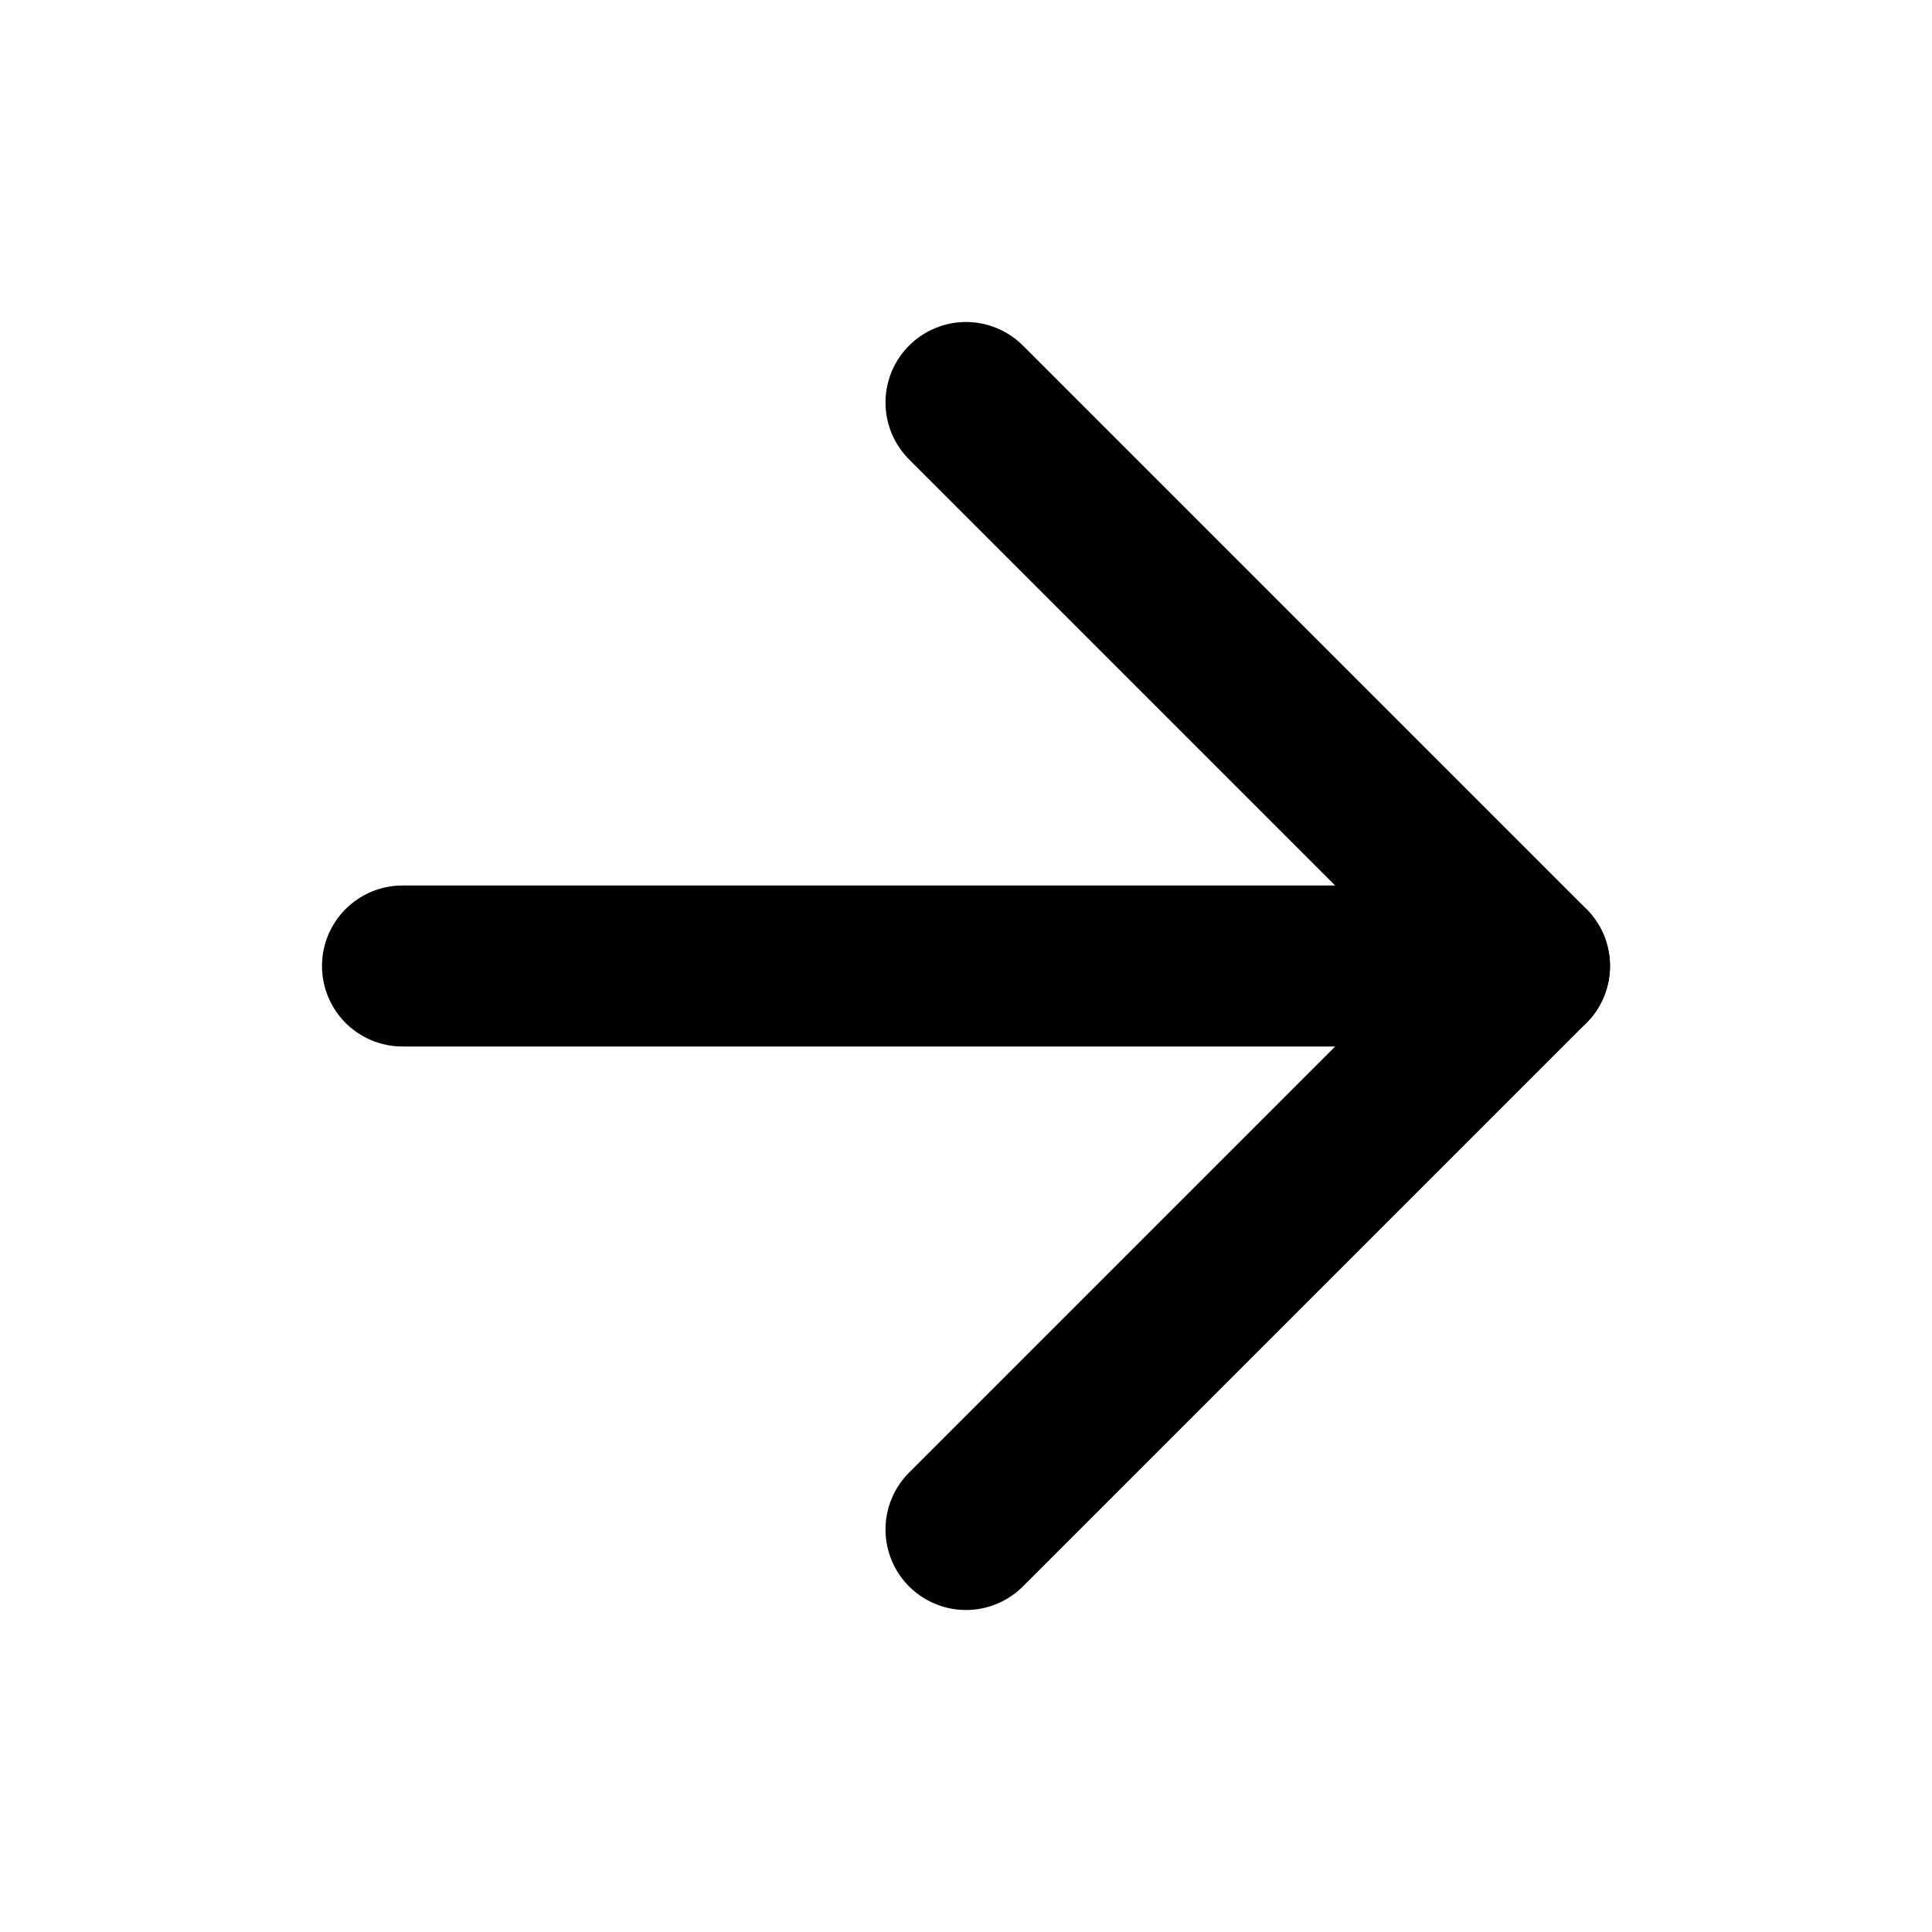
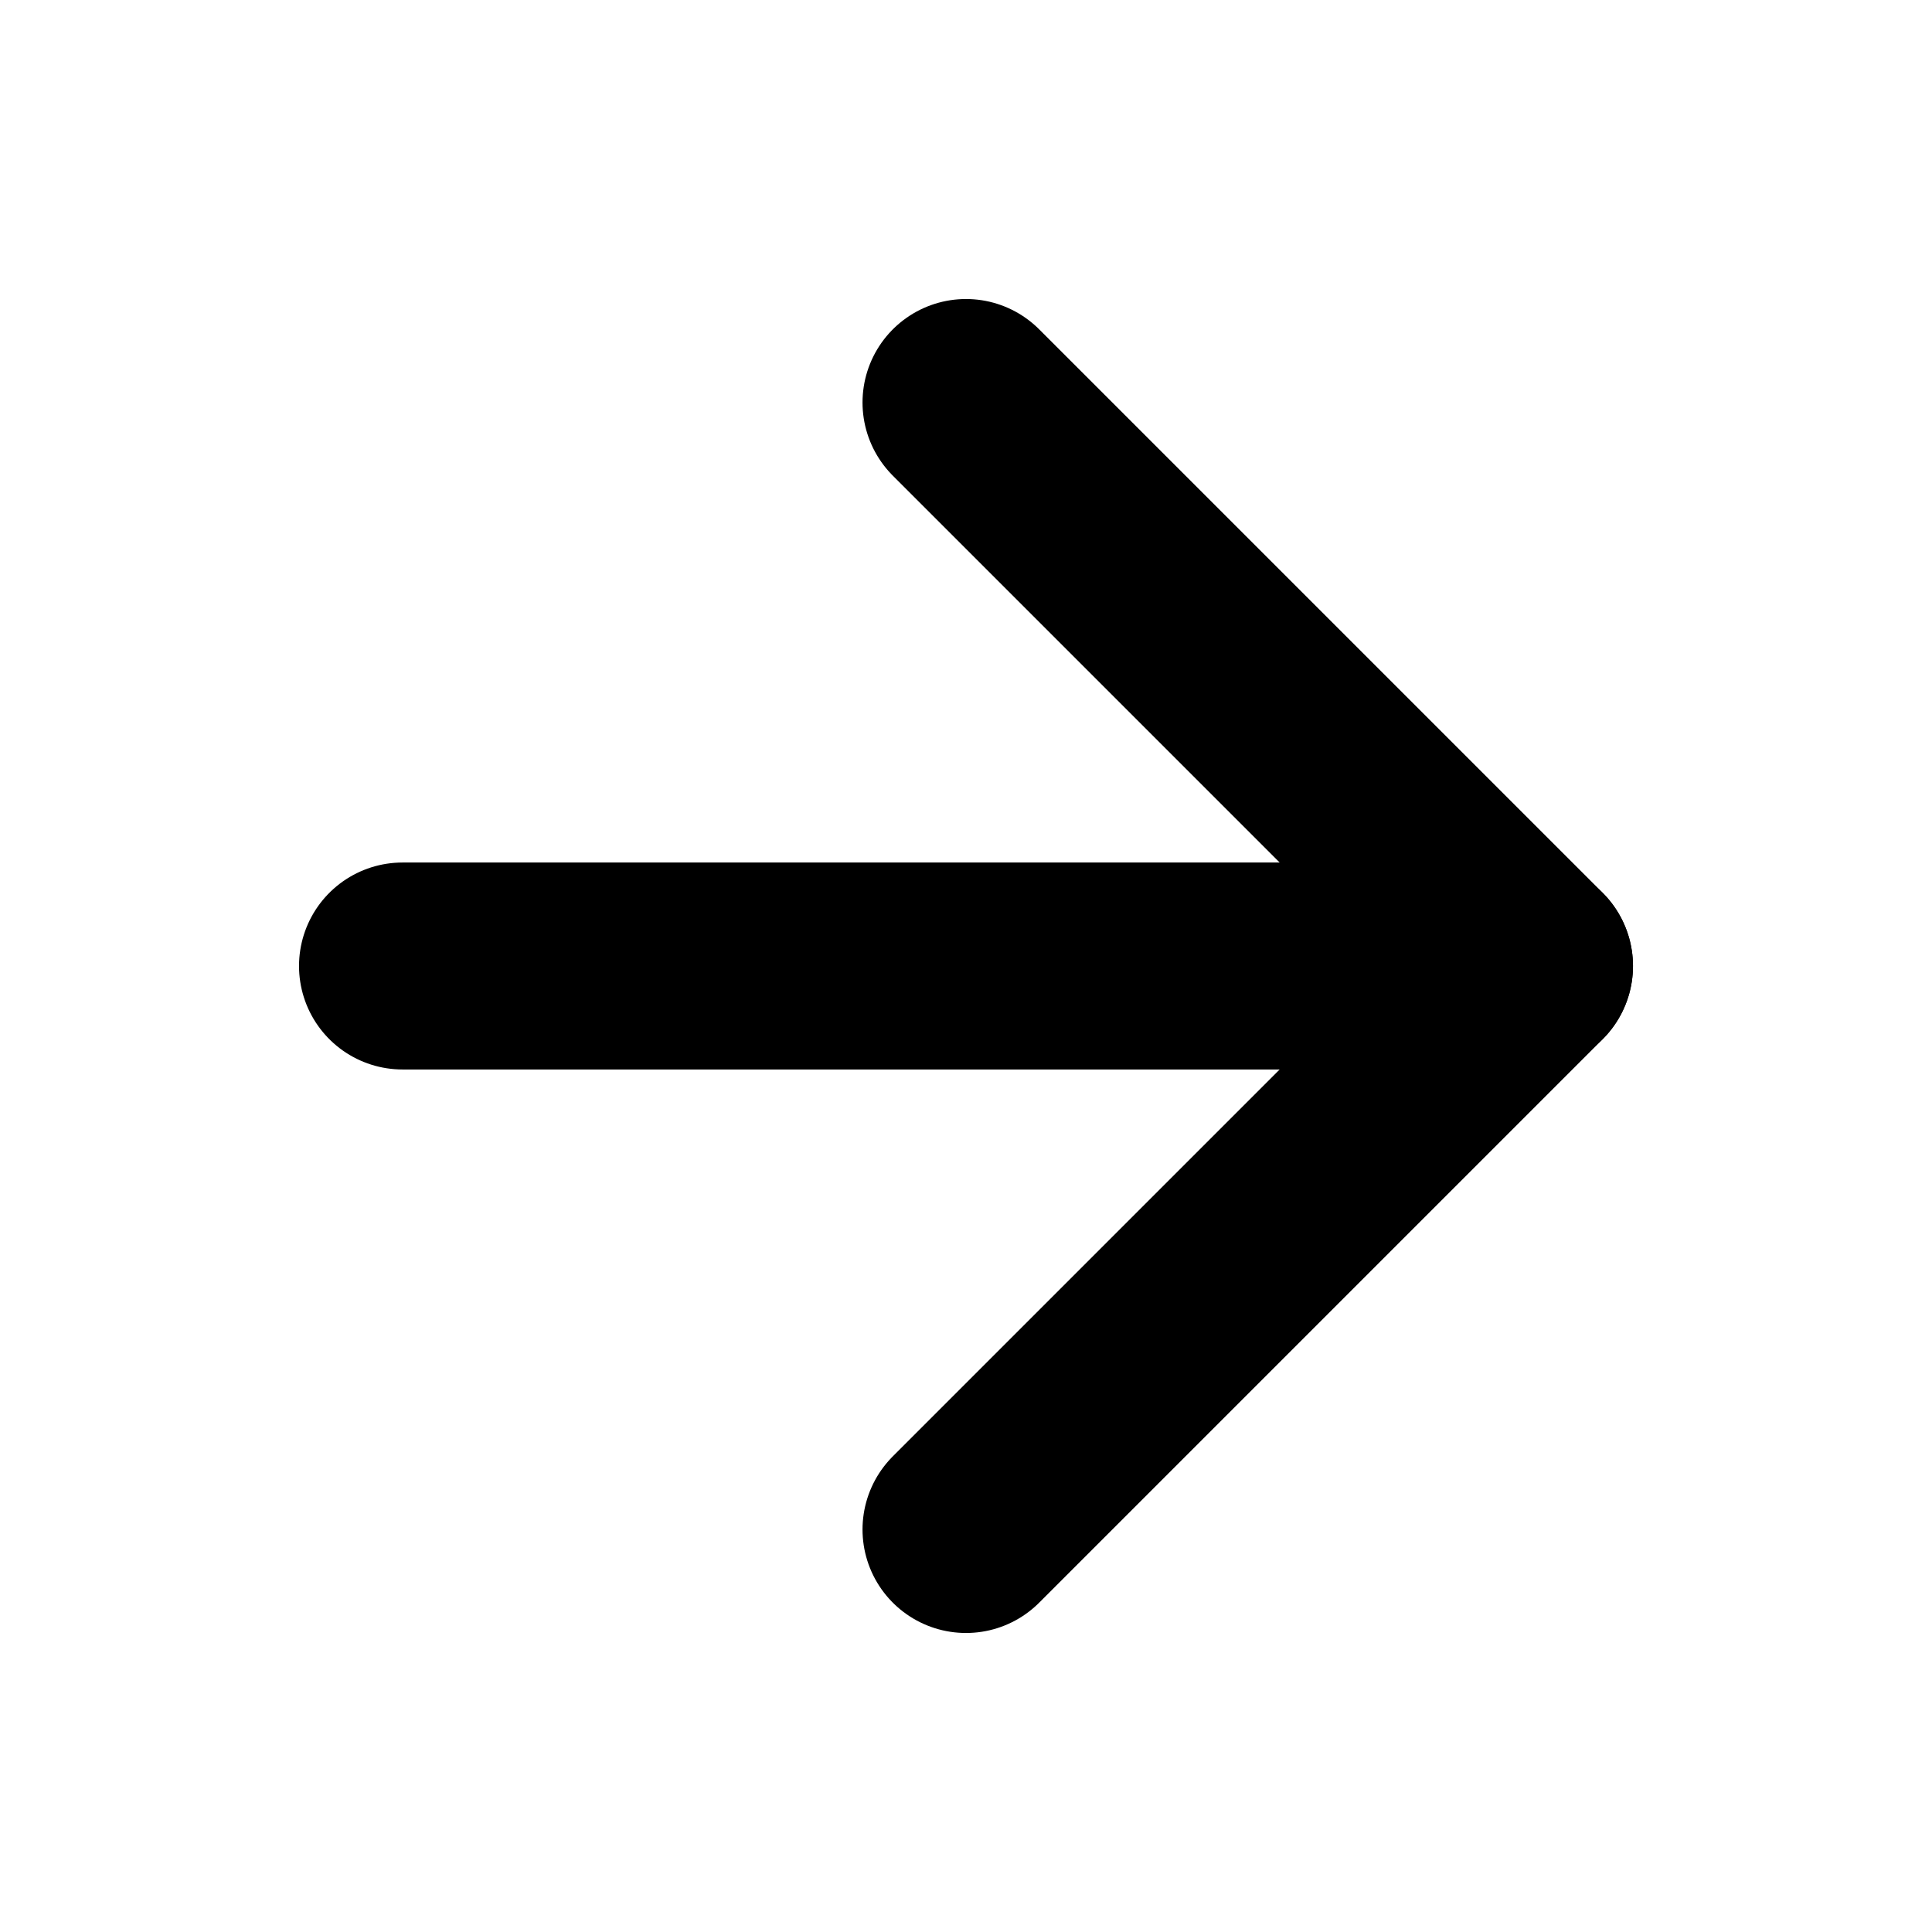
- <svg xmlns="http://www.w3.org/2000/svg" width="24" height="24" viewBox="0 0 24 24" fill="none" stroke="currentColor" stroke-width="2" stroke-linecap="round" stroke-linejoin="round">
+ <svg xmlns="http://www.w3.org/2000/svg" width="24" height="24" viewBox="0 0 24 24" fill="none" stroke="currentColor" stroke-width="2.571" stroke-linecap="round" stroke-linejoin="round">
  <path d="M5 12h14" />
  <path d="m12 5 7 7-7 7" />
</svg>
